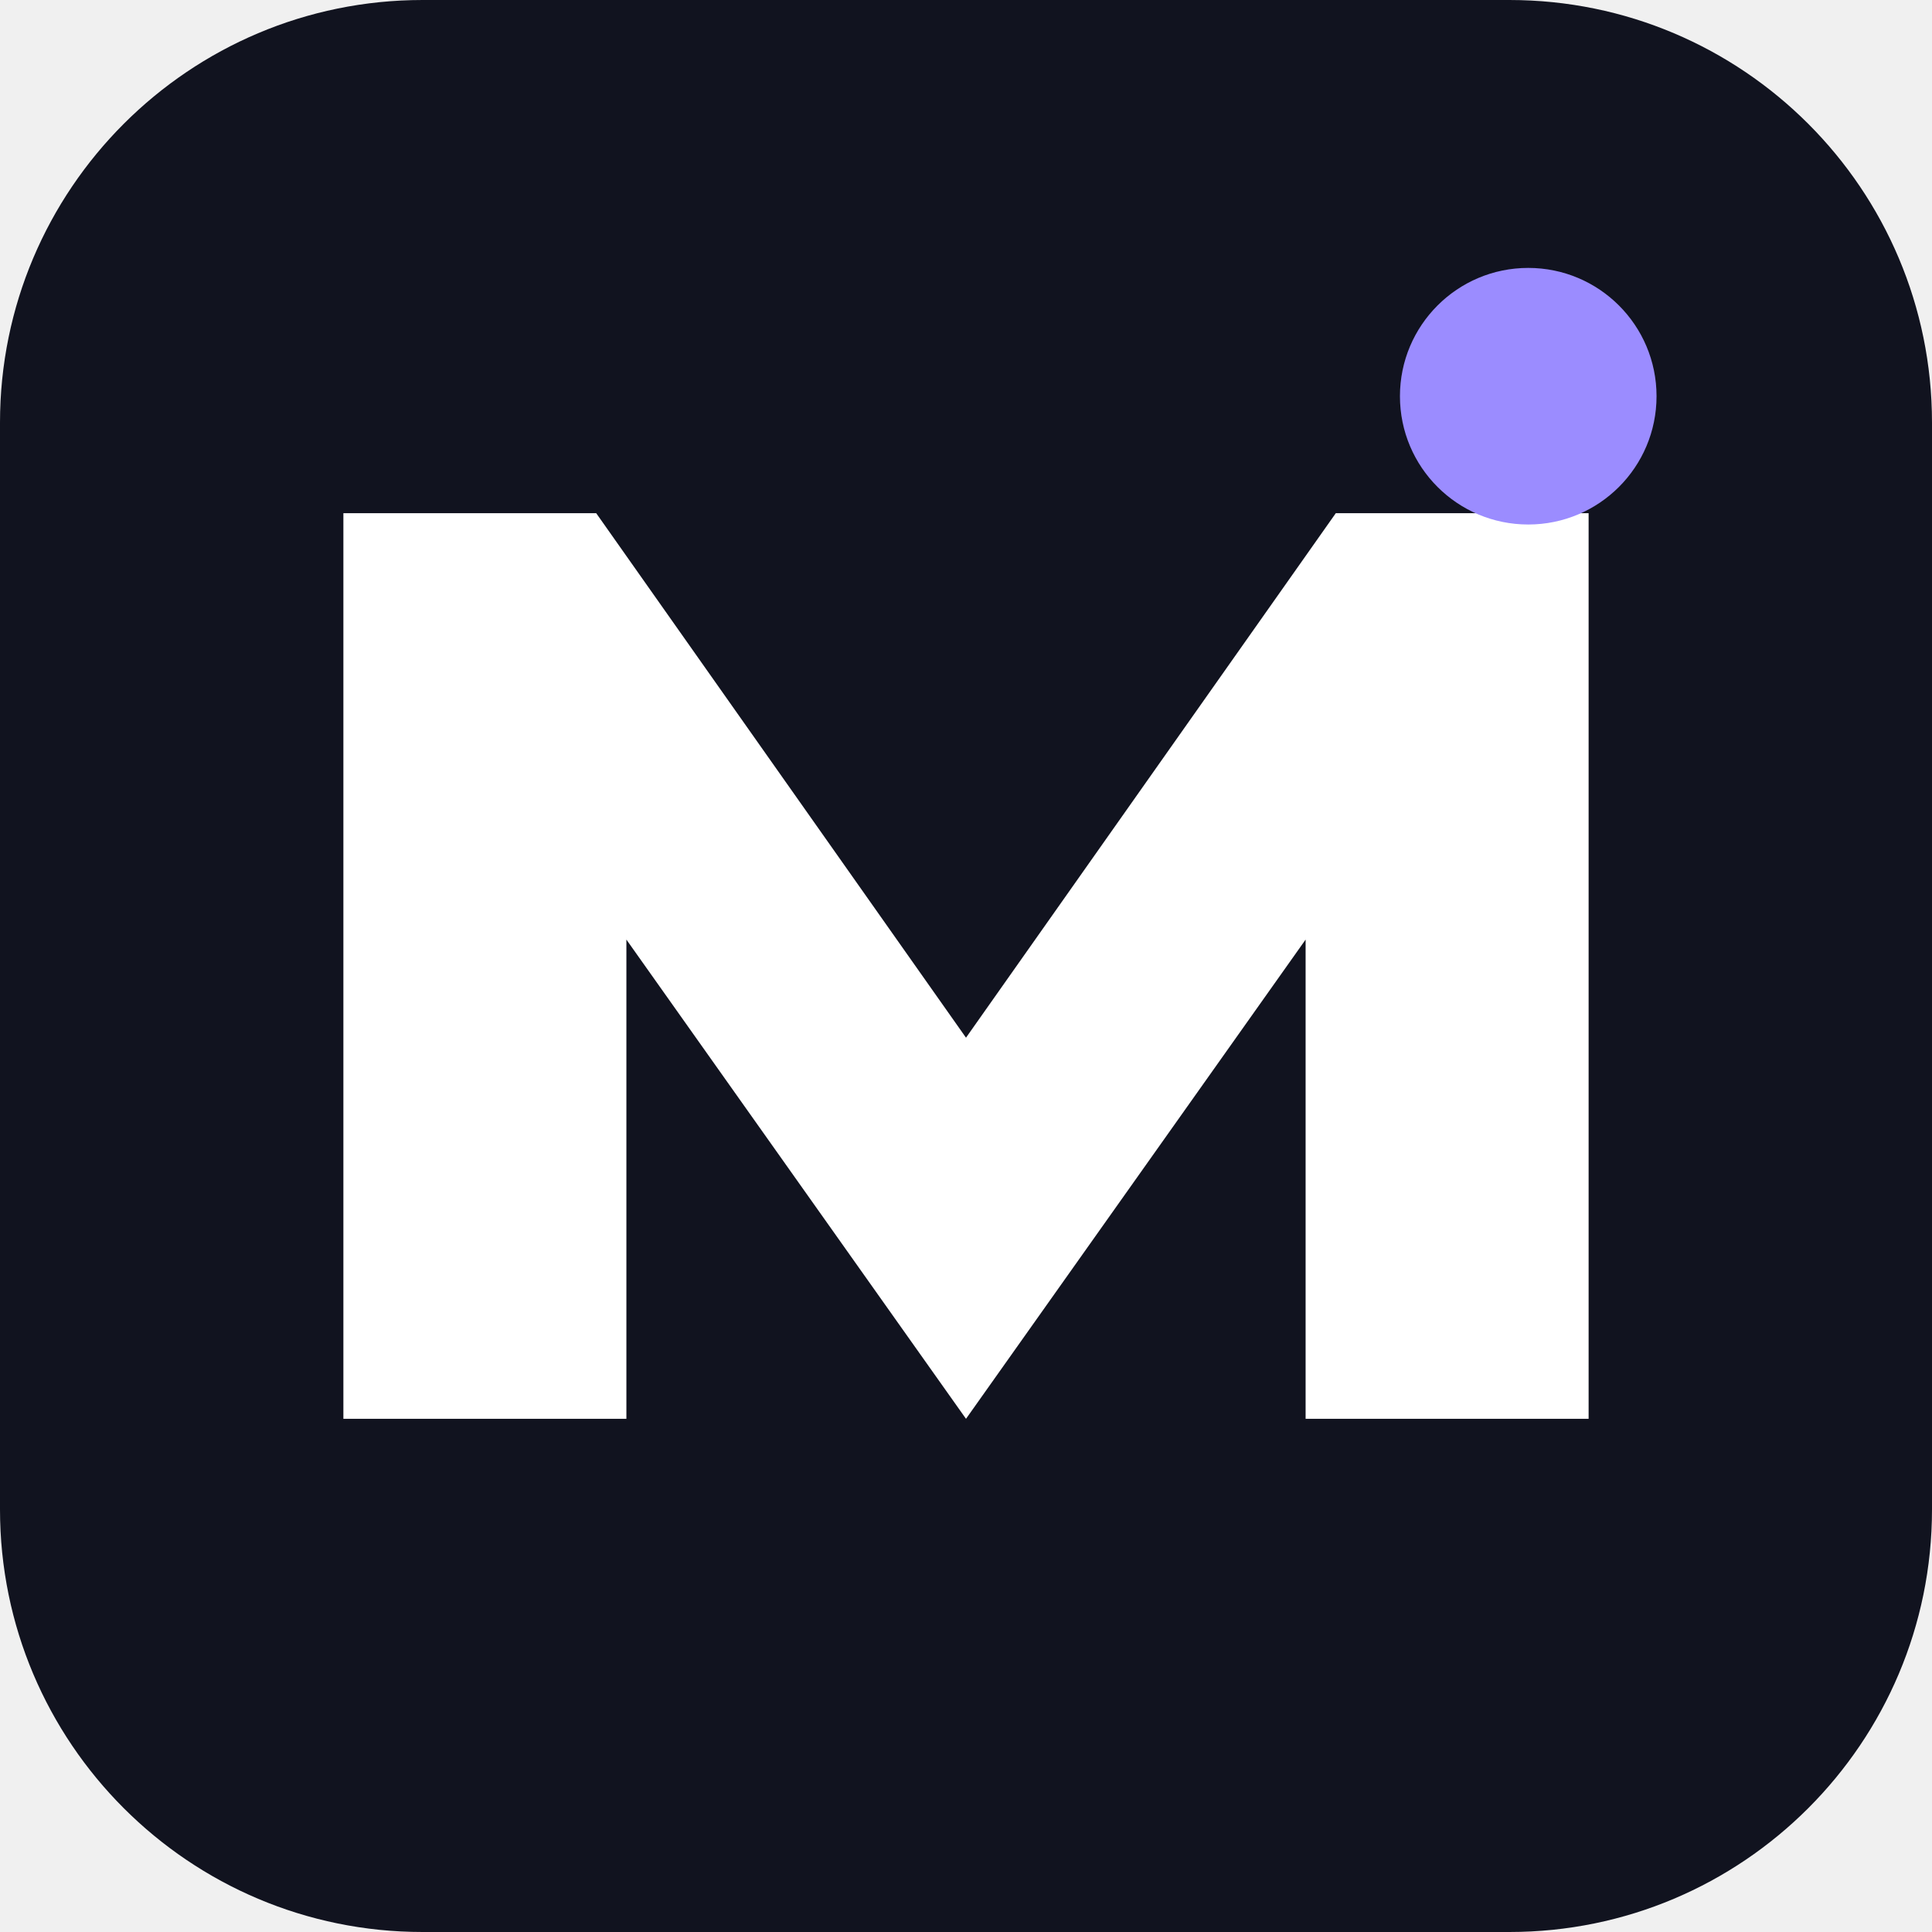
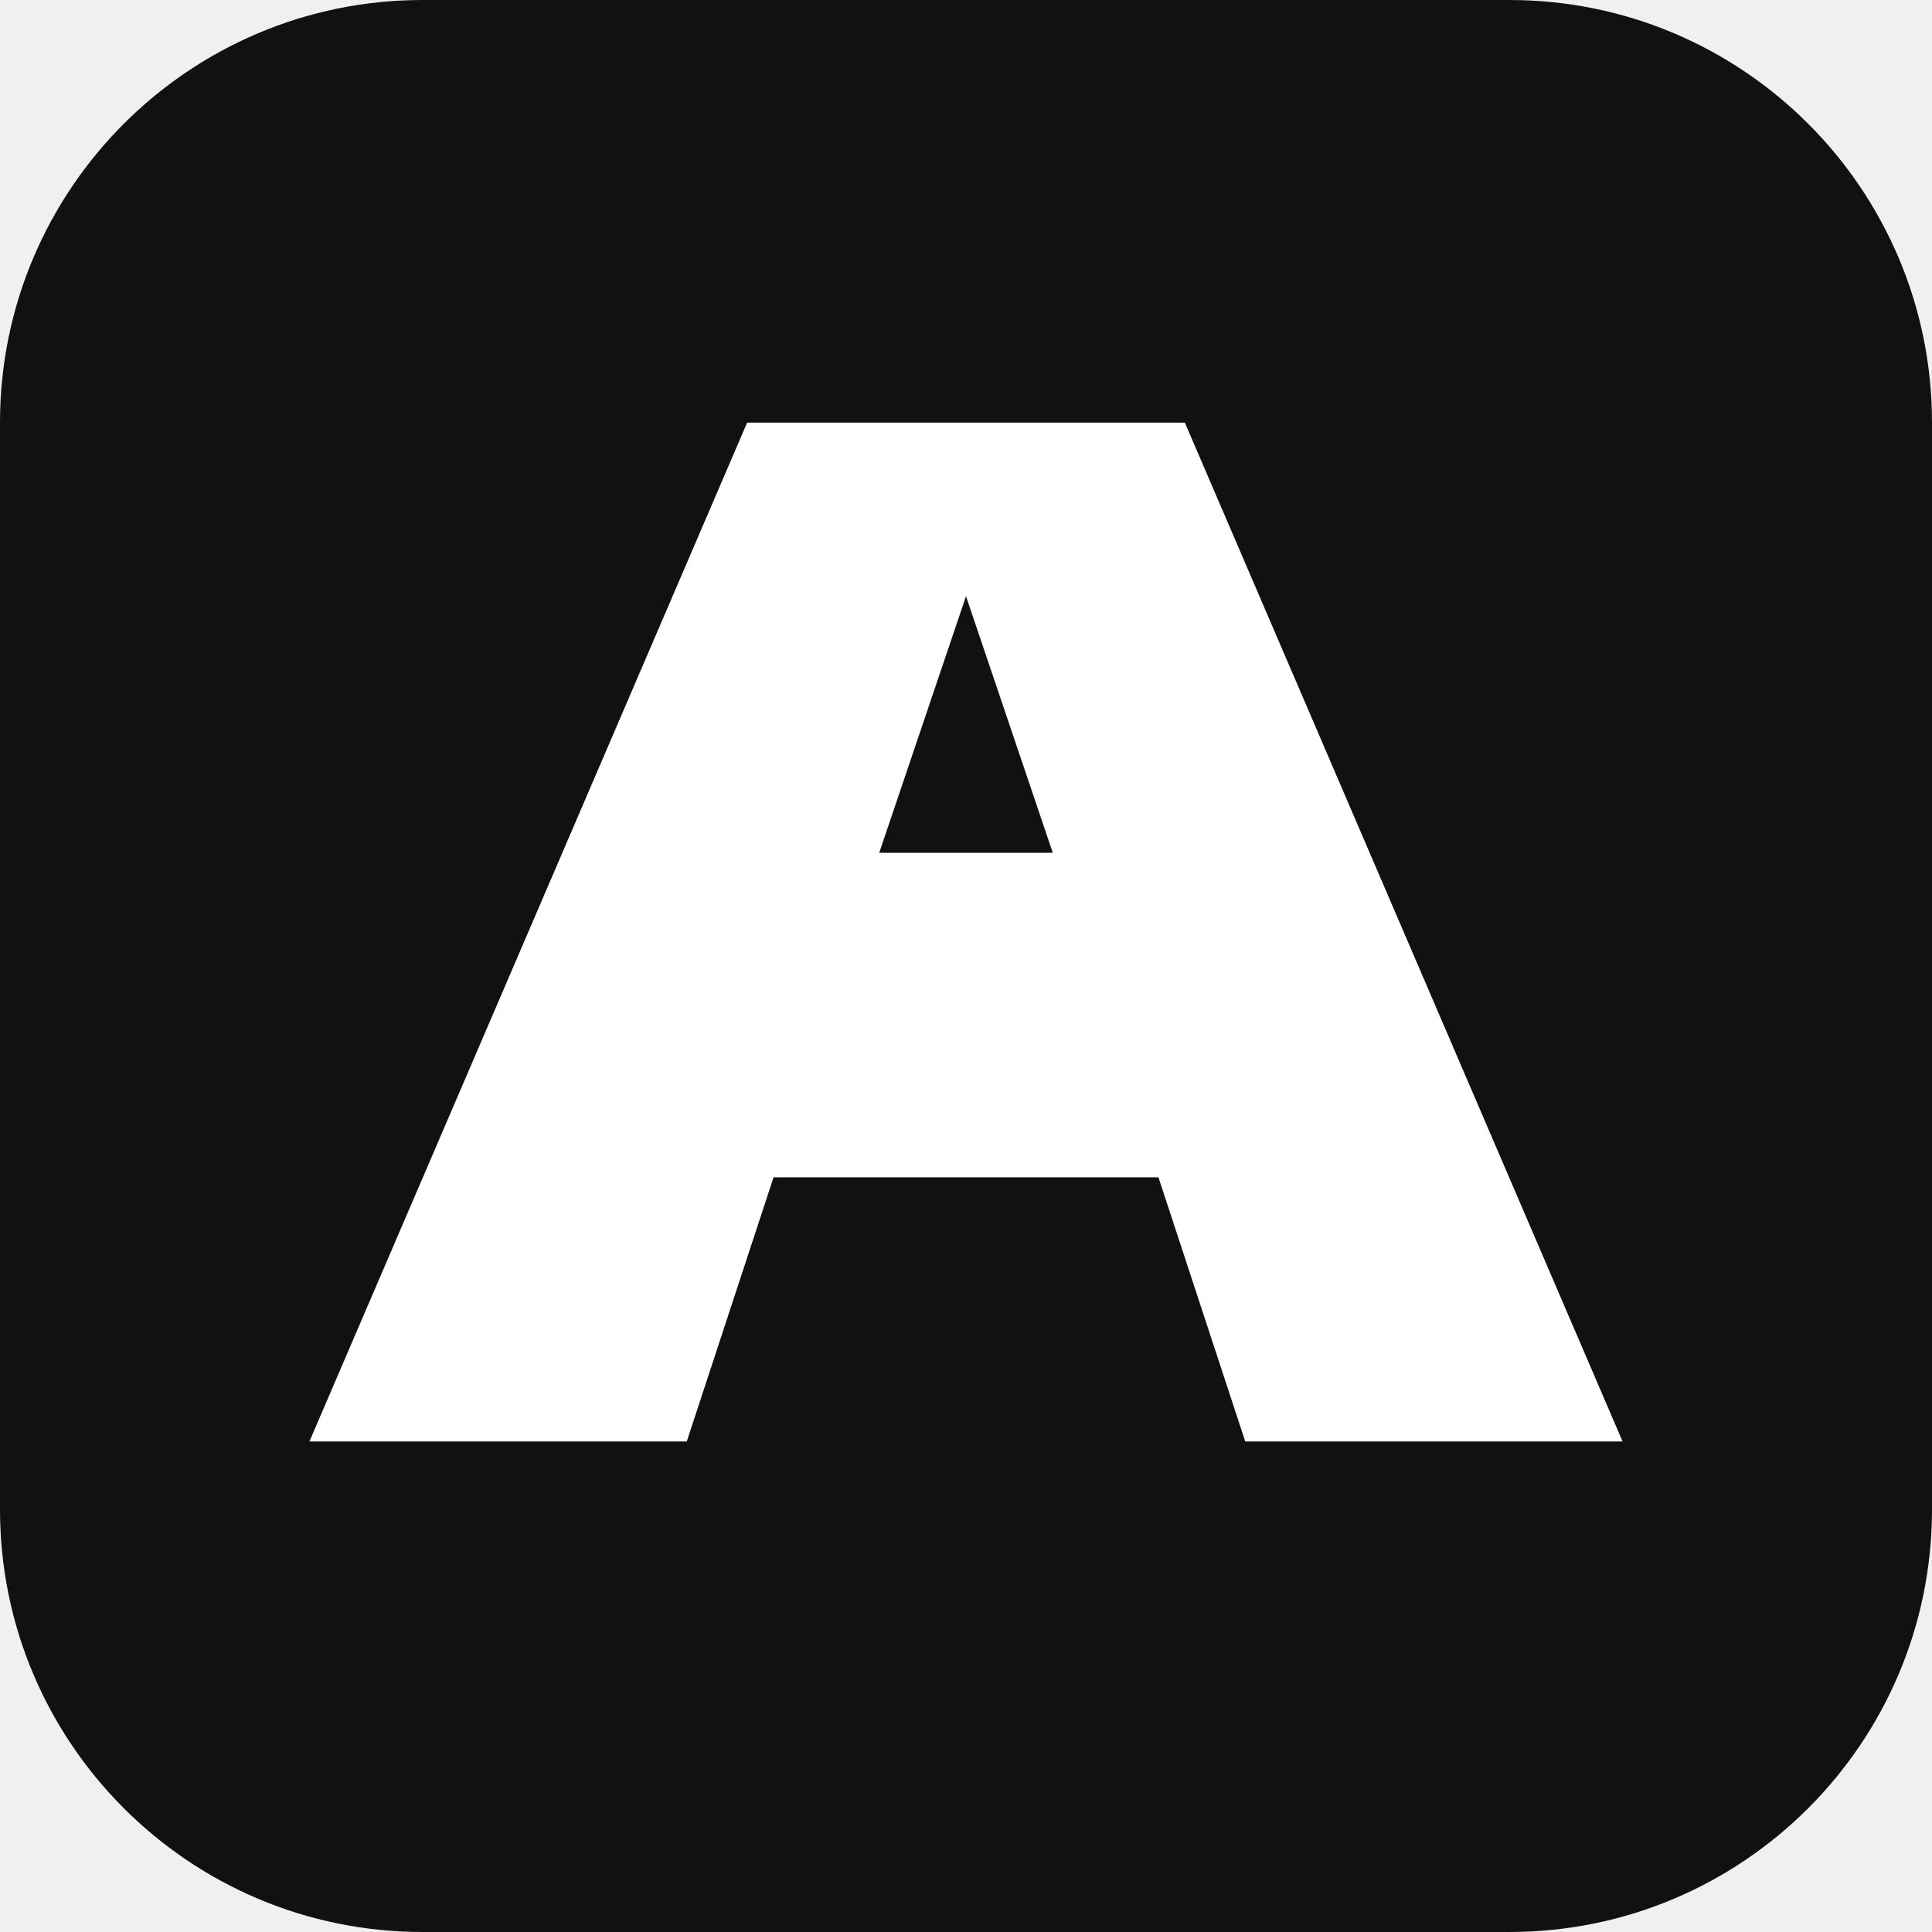
<svg xmlns="http://www.w3.org/2000/svg" viewBox="0 0 512 512">
-   <rect width="512" height="512" rx="112" fill="#11131f" />
-   <path d="M91 376V136h67l98 139 98-139h67v240h-75V249L256 376 166 249v127H91Z" fill="#fff" />
-   <circle cx="405" cy="105" r="34" fill="#9b8cff" />
+   <rect width="512" height="512" rx="112" fill="#111111" />
+   <path d="M82 382 198 112h116l116 270H330l-23-70H205l-23 70H82Zm151-156h46l-23-68-23 68Z" fill="#fff" />
</svg>
